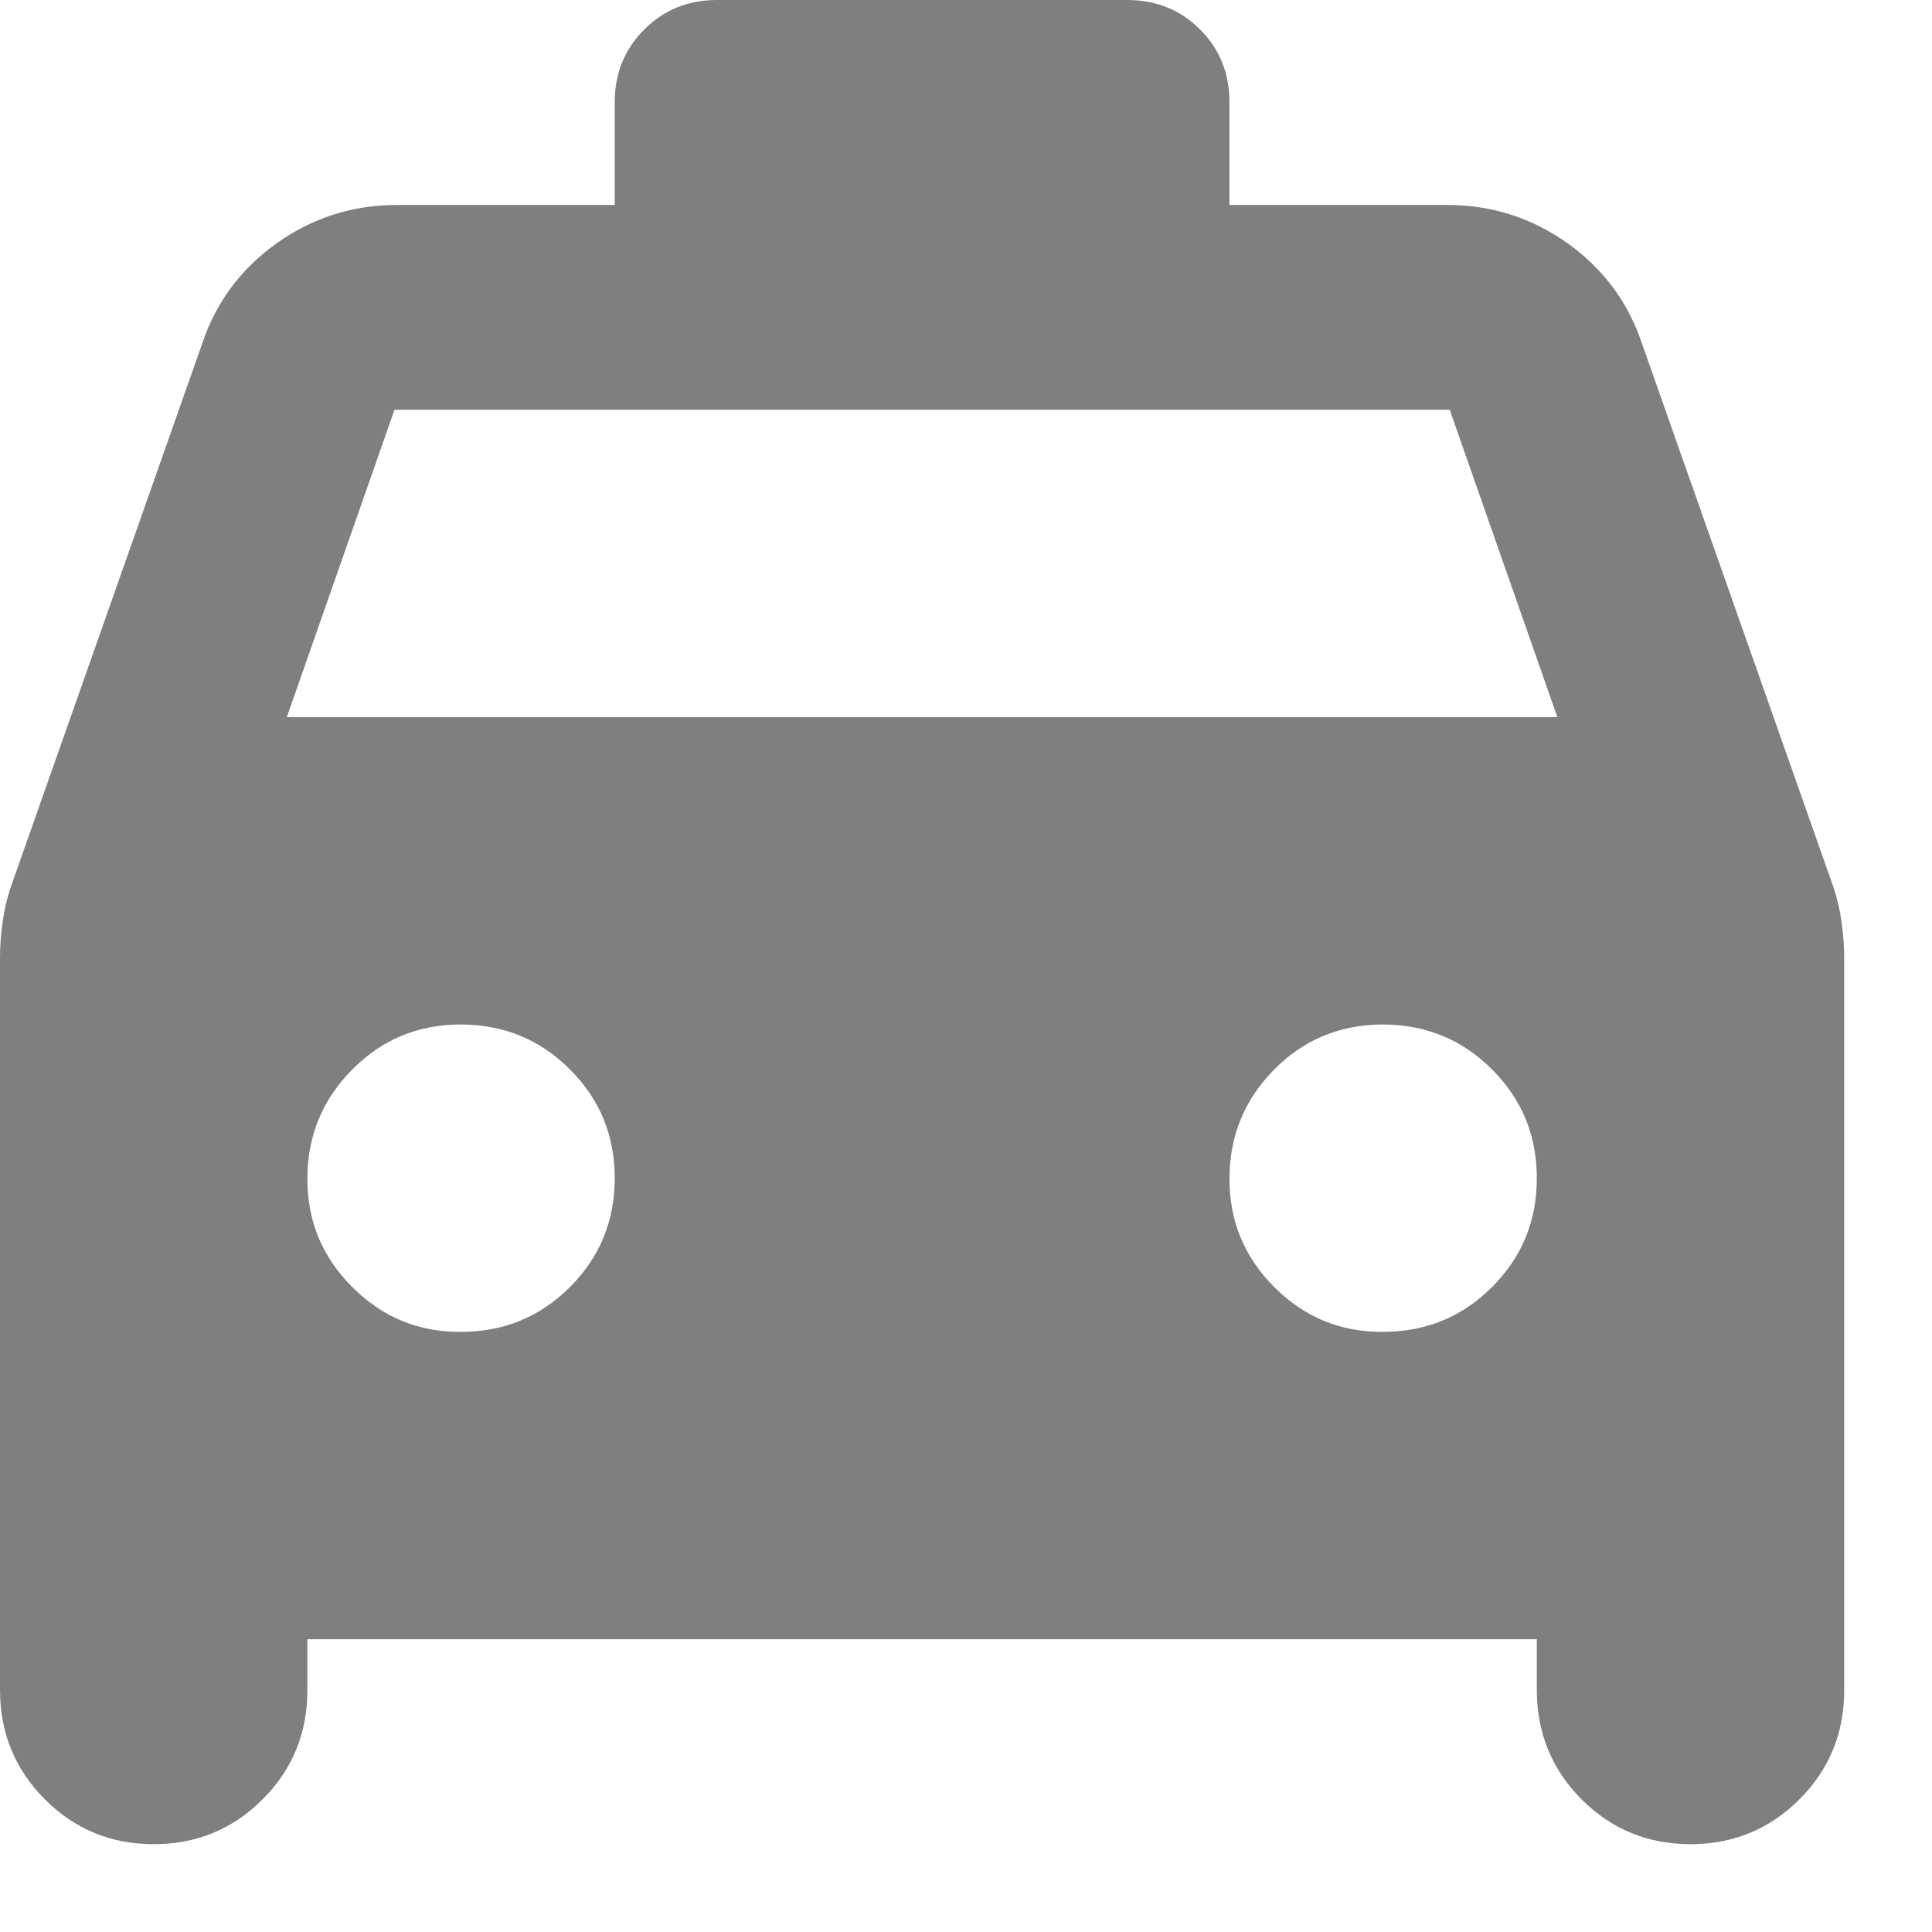
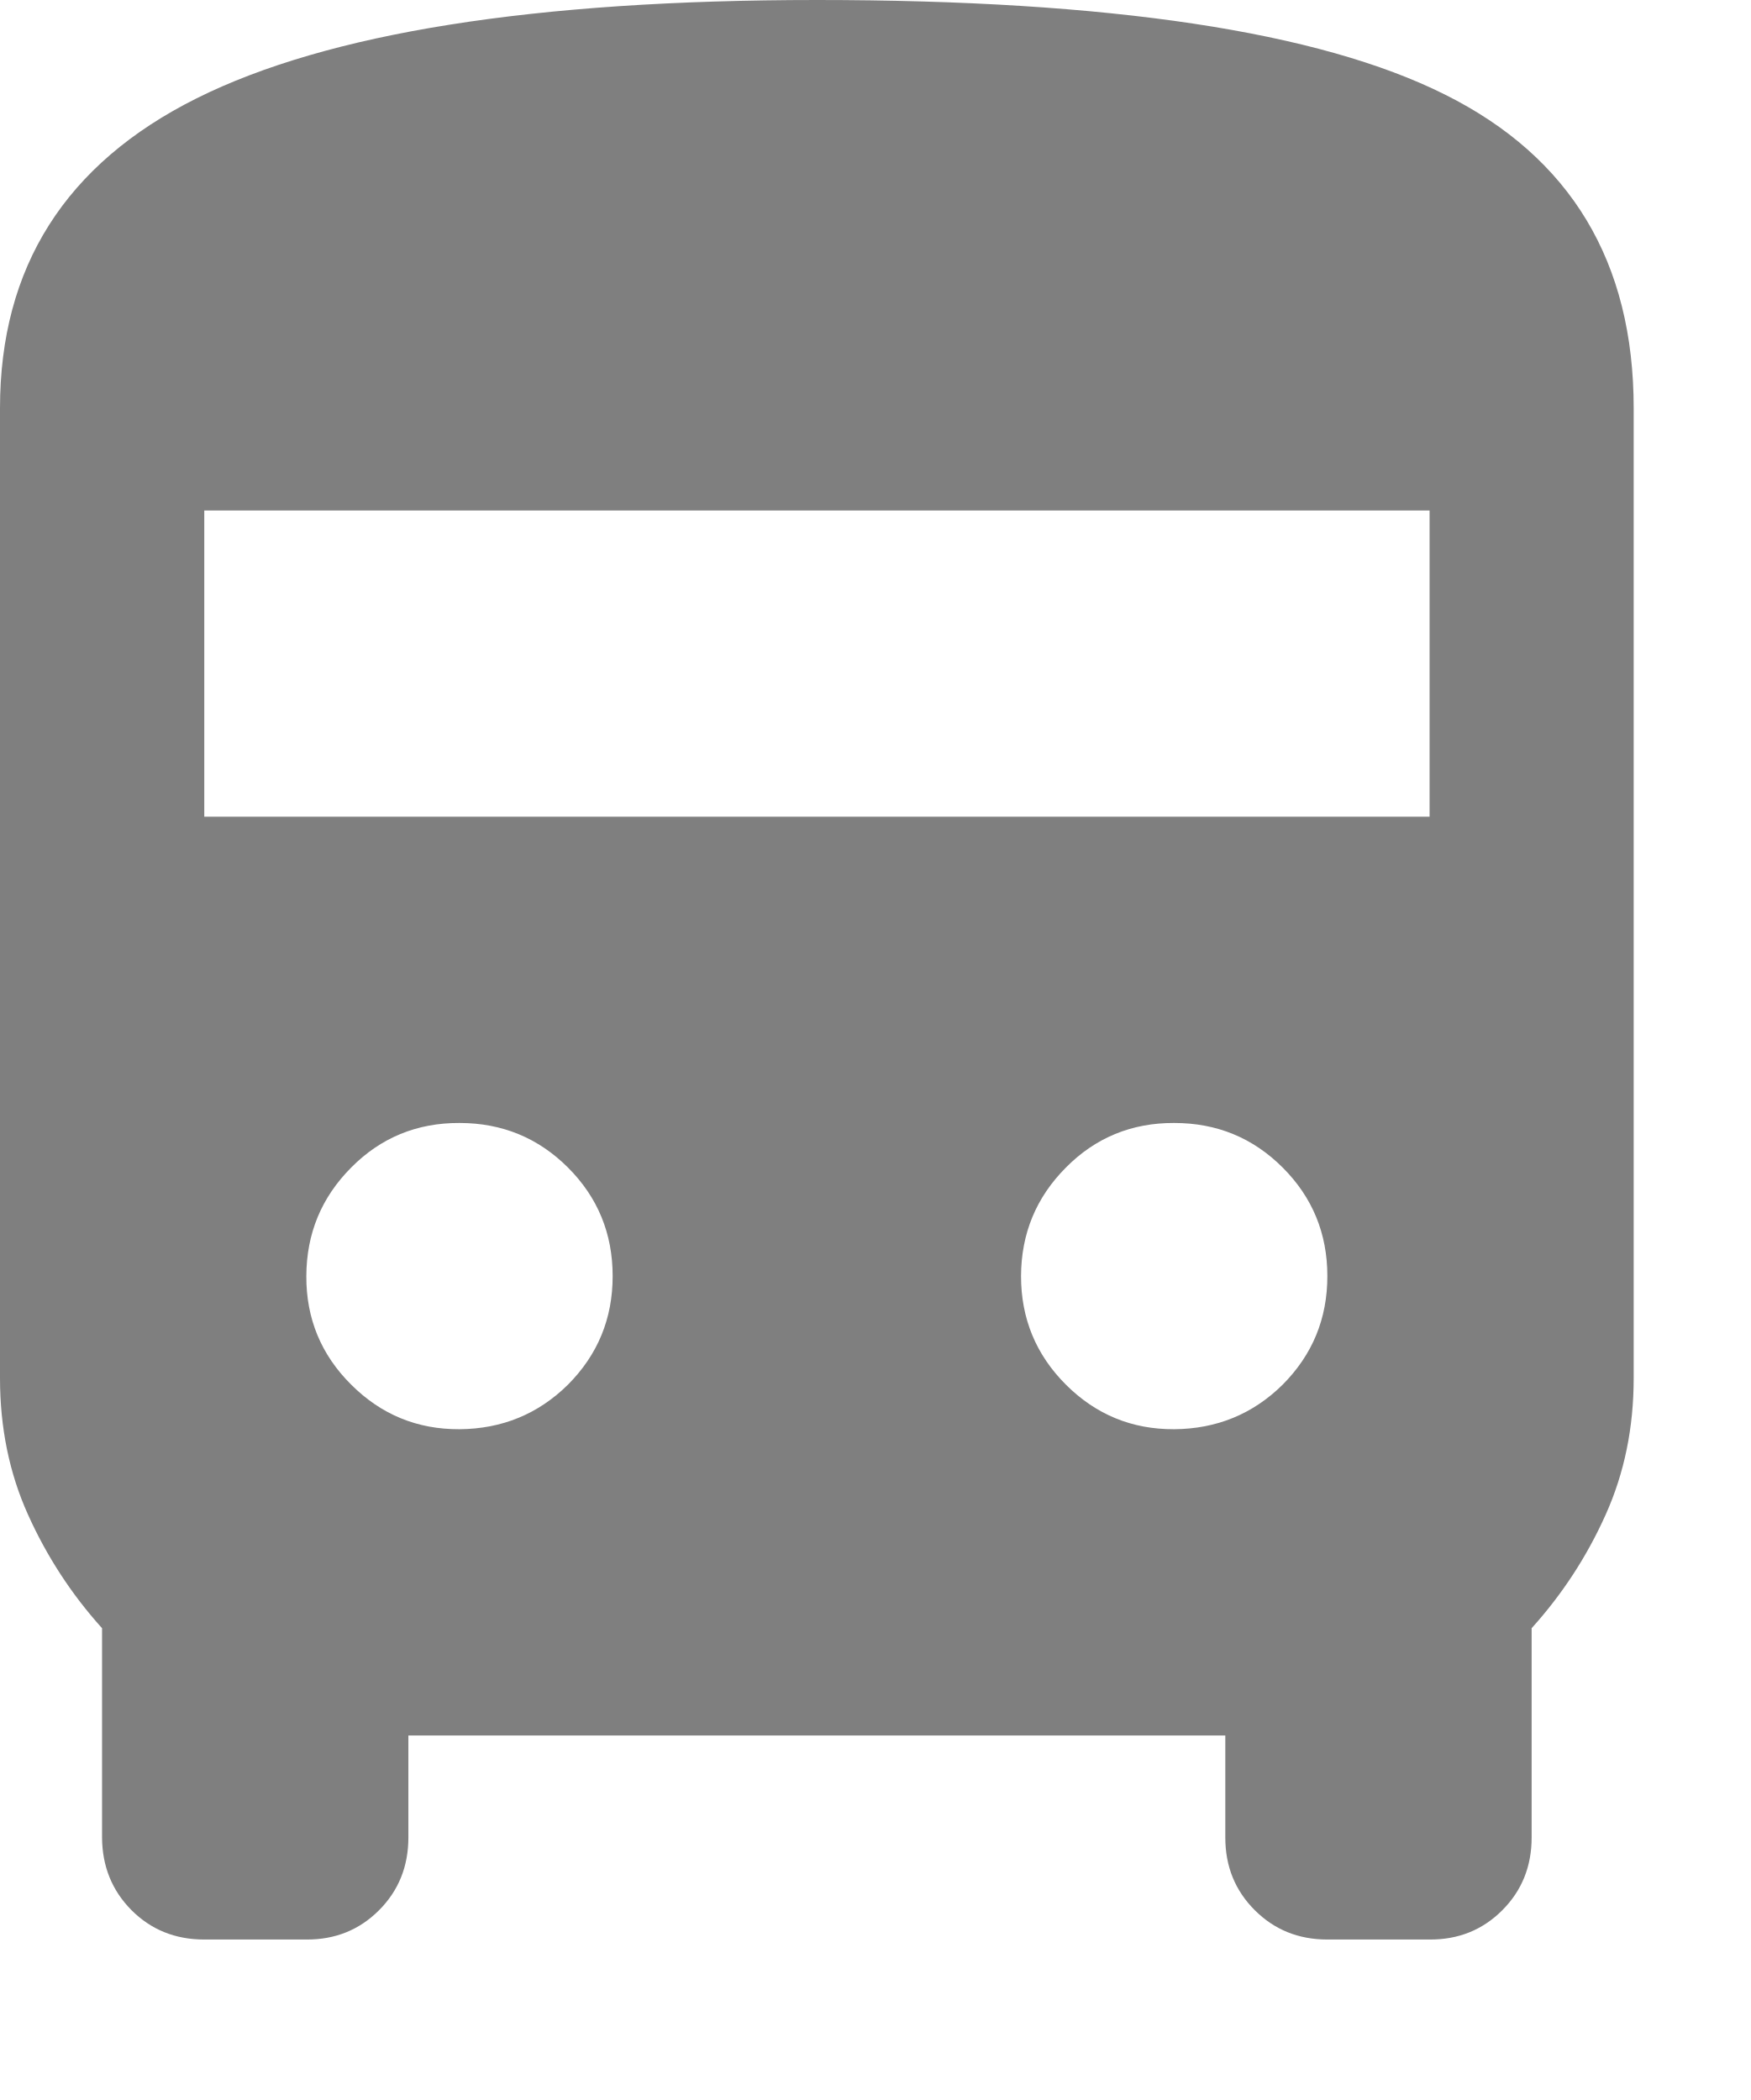
- <svg xmlns="http://www.w3.org/2000/svg" width="11" height="11" viewBox="0 0 11 11" fill="none">
-   <path d="M1.75 9.333V9.625C1.75 9.868 1.665 10.075 1.495 10.245C1.325 10.415 1.118 10.5 0.875 10.5C0.632 10.5 0.425 10.415 0.256 10.245C0.086 10.075 0.001 9.869 0 9.625V5.454C0 5.386 0.005 5.318 0.015 5.25C0.024 5.182 0.039 5.119 0.058 5.06L1.152 1.954C1.23 1.721 1.371 1.531 1.575 1.385C1.779 1.24 2.008 1.167 2.26 1.167H3.5V0.583C3.5 0.418 3.556 0.28 3.668 0.168C3.78 0.056 3.918 0 4.083 0H6.417C6.582 0 6.721 0.056 6.833 0.168C6.945 0.28 7 0.418 7 0.583V1.167H8.24C8.492 1.167 8.721 1.24 8.925 1.385C9.129 1.531 9.27 1.721 9.348 1.954L10.442 5.06C10.461 5.119 10.476 5.182 10.485 5.25C10.495 5.318 10.5 5.386 10.5 5.454V9.625C10.5 9.868 10.415 10.075 10.245 10.245C10.075 10.415 9.868 10.5 9.625 10.5C9.382 10.5 9.175 10.415 9.005 10.245C8.836 10.075 8.751 9.869 8.75 9.625V9.333H1.75ZM1.633 4.083H8.867L8.254 2.333H2.246L1.633 4.083ZM2.625 7.583C2.868 7.583 3.075 7.498 3.245 7.328C3.415 7.158 3.5 6.952 3.5 6.708C3.5 6.465 3.415 6.258 3.245 6.089C3.076 5.919 2.869 5.834 2.625 5.833C2.381 5.833 2.175 5.918 2.006 6.089C1.836 6.26 1.751 6.466 1.75 6.708C1.749 6.95 1.834 7.157 2.006 7.328C2.177 7.5 2.384 7.585 2.625 7.583ZM7.875 7.583C8.118 7.583 8.325 7.498 8.495 7.328C8.665 7.158 8.75 6.952 8.75 6.708C8.75 6.465 8.665 6.258 8.495 6.089C8.326 5.919 8.119 5.834 7.875 5.833C7.631 5.833 7.425 5.918 7.255 6.089C7.086 6.26 7.001 6.466 7 6.708C6.999 6.95 7.084 7.157 7.255 7.328C7.427 7.5 7.633 7.585 7.875 7.583Z" fill="#7F7F7F" />
+ <svg xmlns="http://www.w3.org/2000/svg" width="10" height="12" viewBox="0 0 10 12" fill="none">
+   <path d="M1.167 11.083C1.001 11.083 0.863 11.027 0.751 10.915C0.64 10.803 0.584 10.665 0.583 10.5V9.304C0.408 9.11 0.267 8.893 0.16 8.655C0.053 8.418 0 8.157 0 7.875V2.333C0 1.526 0.374 0.936 1.123 0.562C1.872 0.188 3.053 0 4.667 0C6.339 0 7.535 0.18 8.254 0.54C8.974 0.899 9.333 1.497 9.333 2.333V7.875C9.333 8.157 9.28 8.417 9.173 8.655C9.066 8.894 8.925 9.11 8.75 9.304V10.5C8.75 10.665 8.694 10.804 8.582 10.916C8.47 11.028 8.332 11.084 8.167 11.083H7.583C7.418 11.083 7.28 11.027 7.168 10.915C7.056 10.803 7 10.665 7 10.5V9.917H2.333V10.5C2.333 10.665 2.277 10.804 2.165 10.916C2.053 11.028 1.915 11.084 1.75 11.083H1.167ZM1.167 4.667H8.167V2.917H1.167V4.667ZM3.245 7.912C3.415 7.741 3.5 7.535 3.5 7.292C3.5 7.049 3.415 6.842 3.245 6.672C3.075 6.502 2.868 6.417 2.625 6.417C2.382 6.416 2.175 6.501 2.006 6.672C1.836 6.843 1.751 7.049 1.75 7.292C1.749 7.534 1.834 7.741 2.006 7.912C2.177 8.083 2.383 8.168 2.625 8.167C2.867 8.165 3.074 8.081 3.245 7.912ZM7.328 7.912C7.498 7.741 7.583 7.535 7.583 7.292C7.583 7.049 7.498 6.842 7.328 6.672C7.158 6.502 6.952 6.417 6.708 6.417C6.465 6.416 6.258 6.501 6.089 6.672C5.919 6.843 5.834 7.049 5.833 7.292C5.833 7.534 5.918 7.741 6.089 7.912C6.26 8.083 6.466 8.168 6.708 8.167C6.95 8.165 7.157 8.081 7.328 7.912Z" fill="#7F7F7F" />
</svg>
